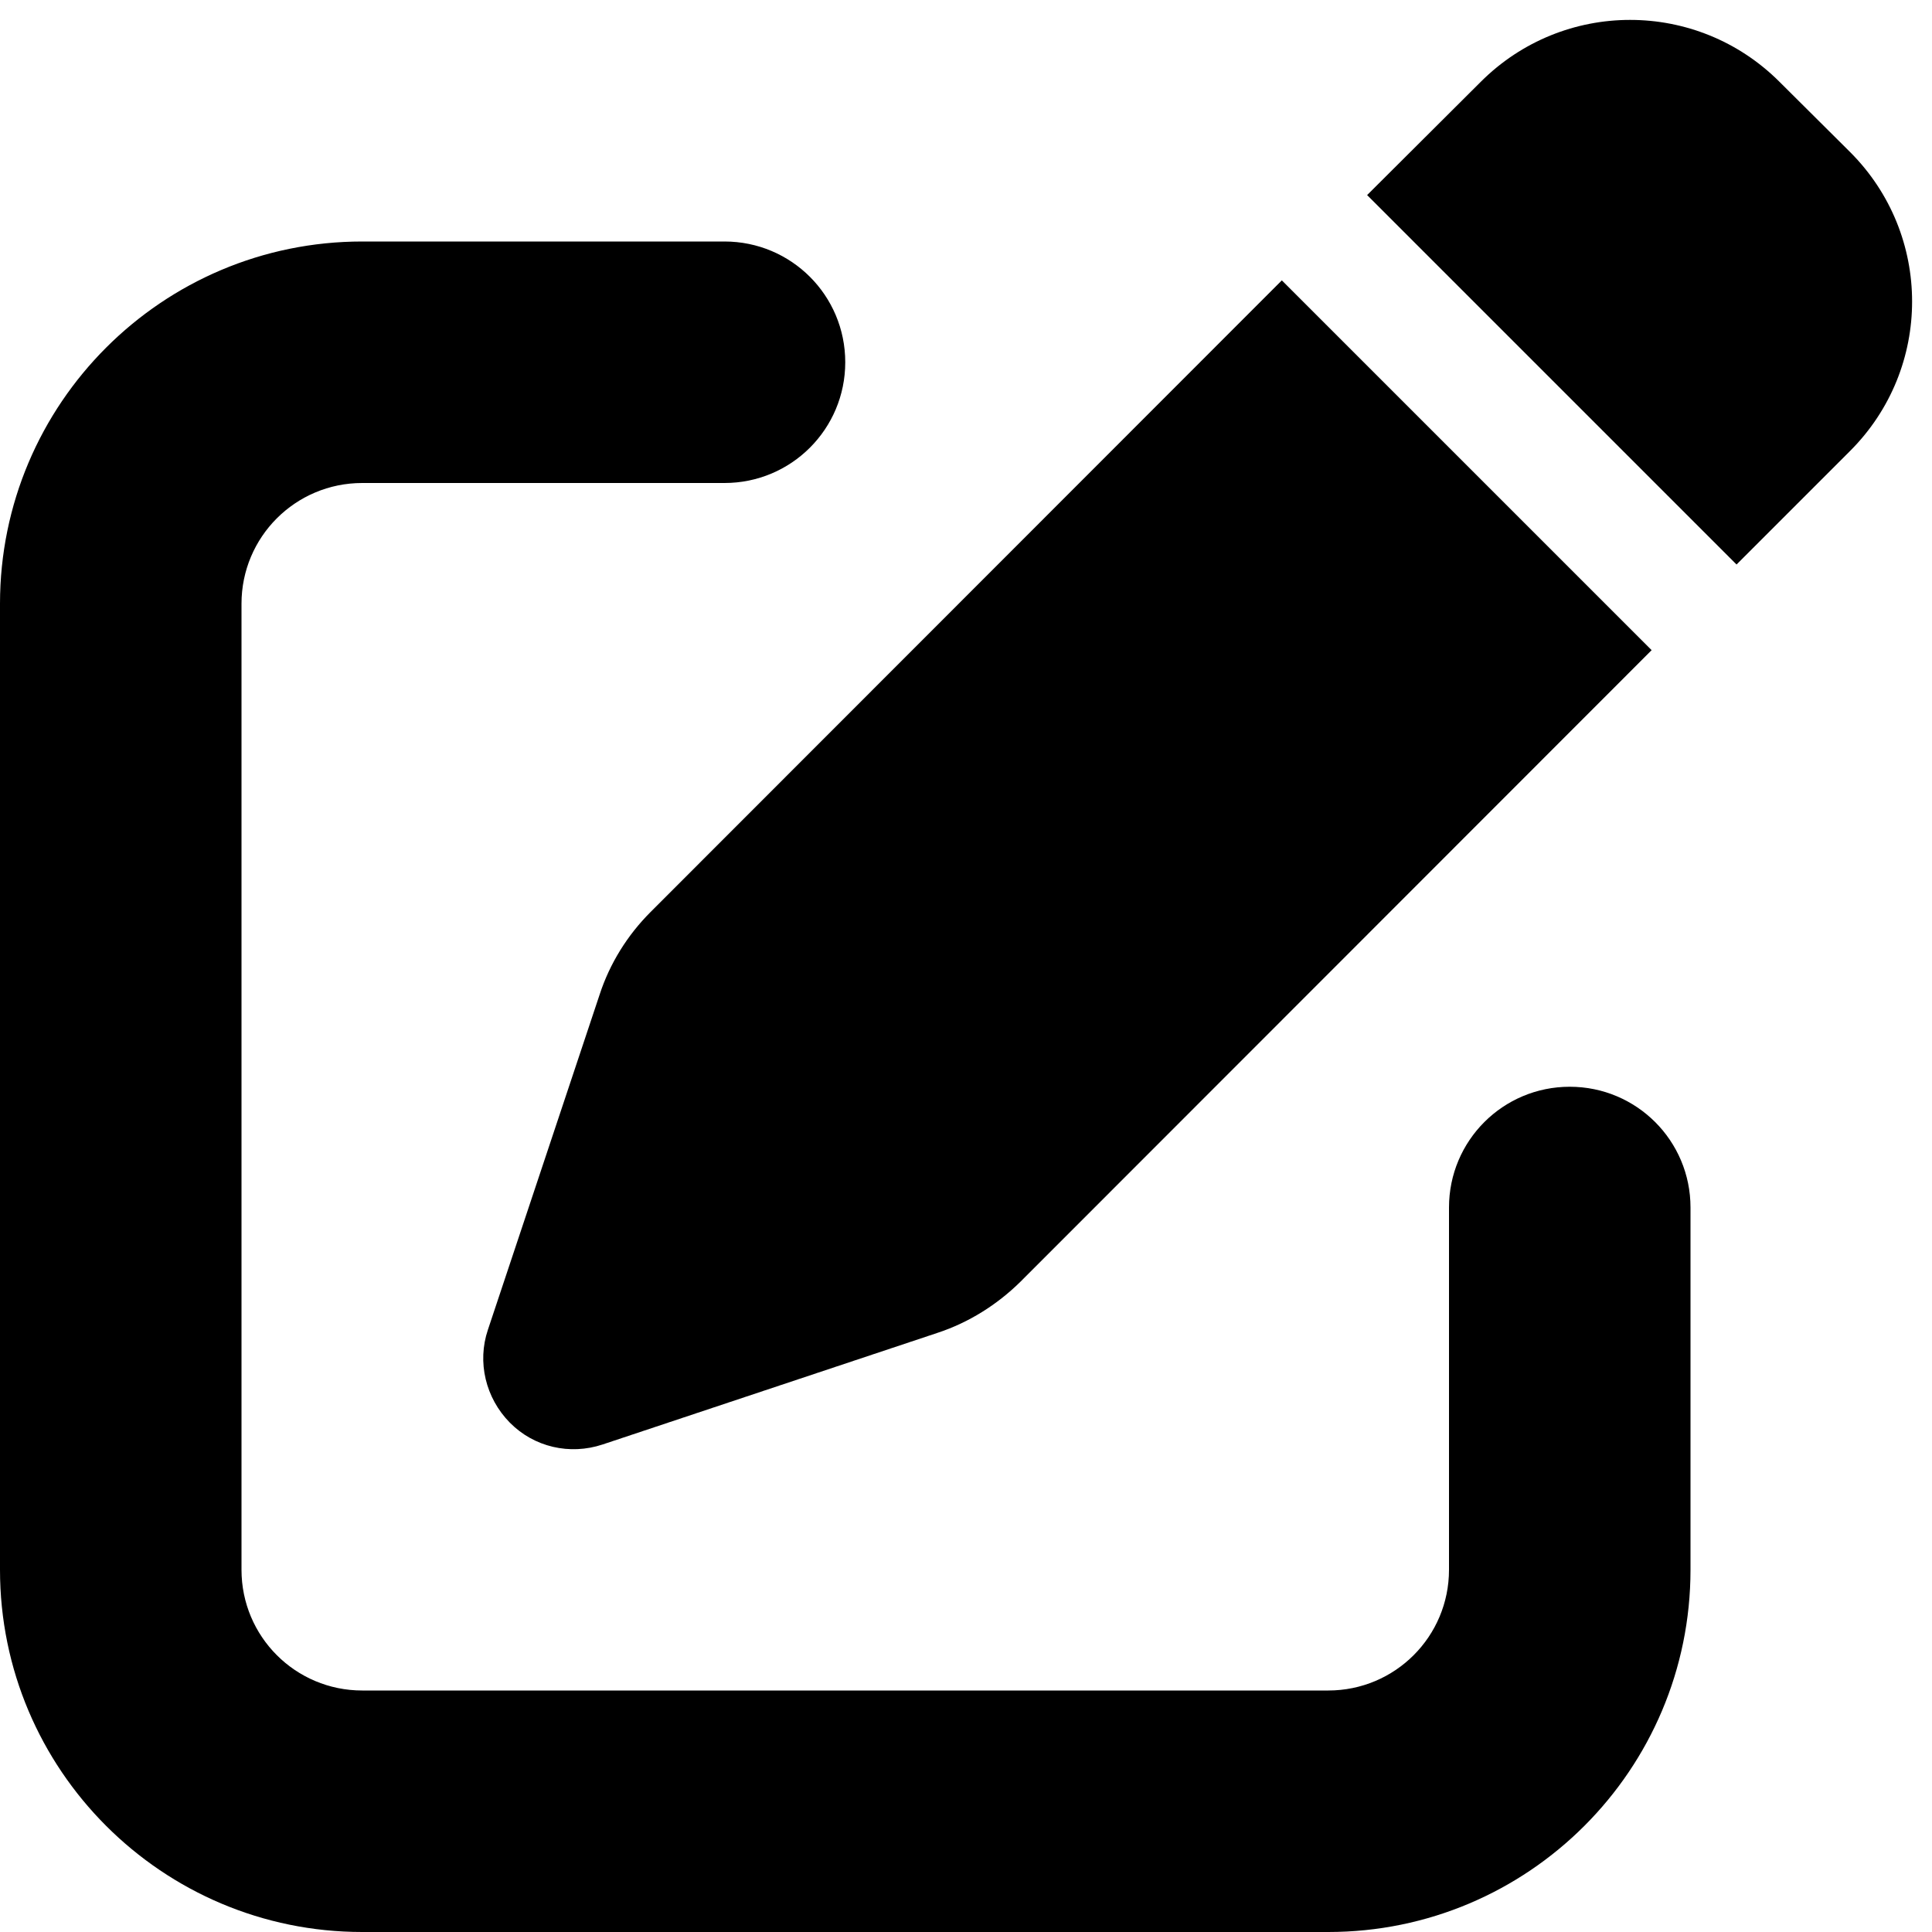
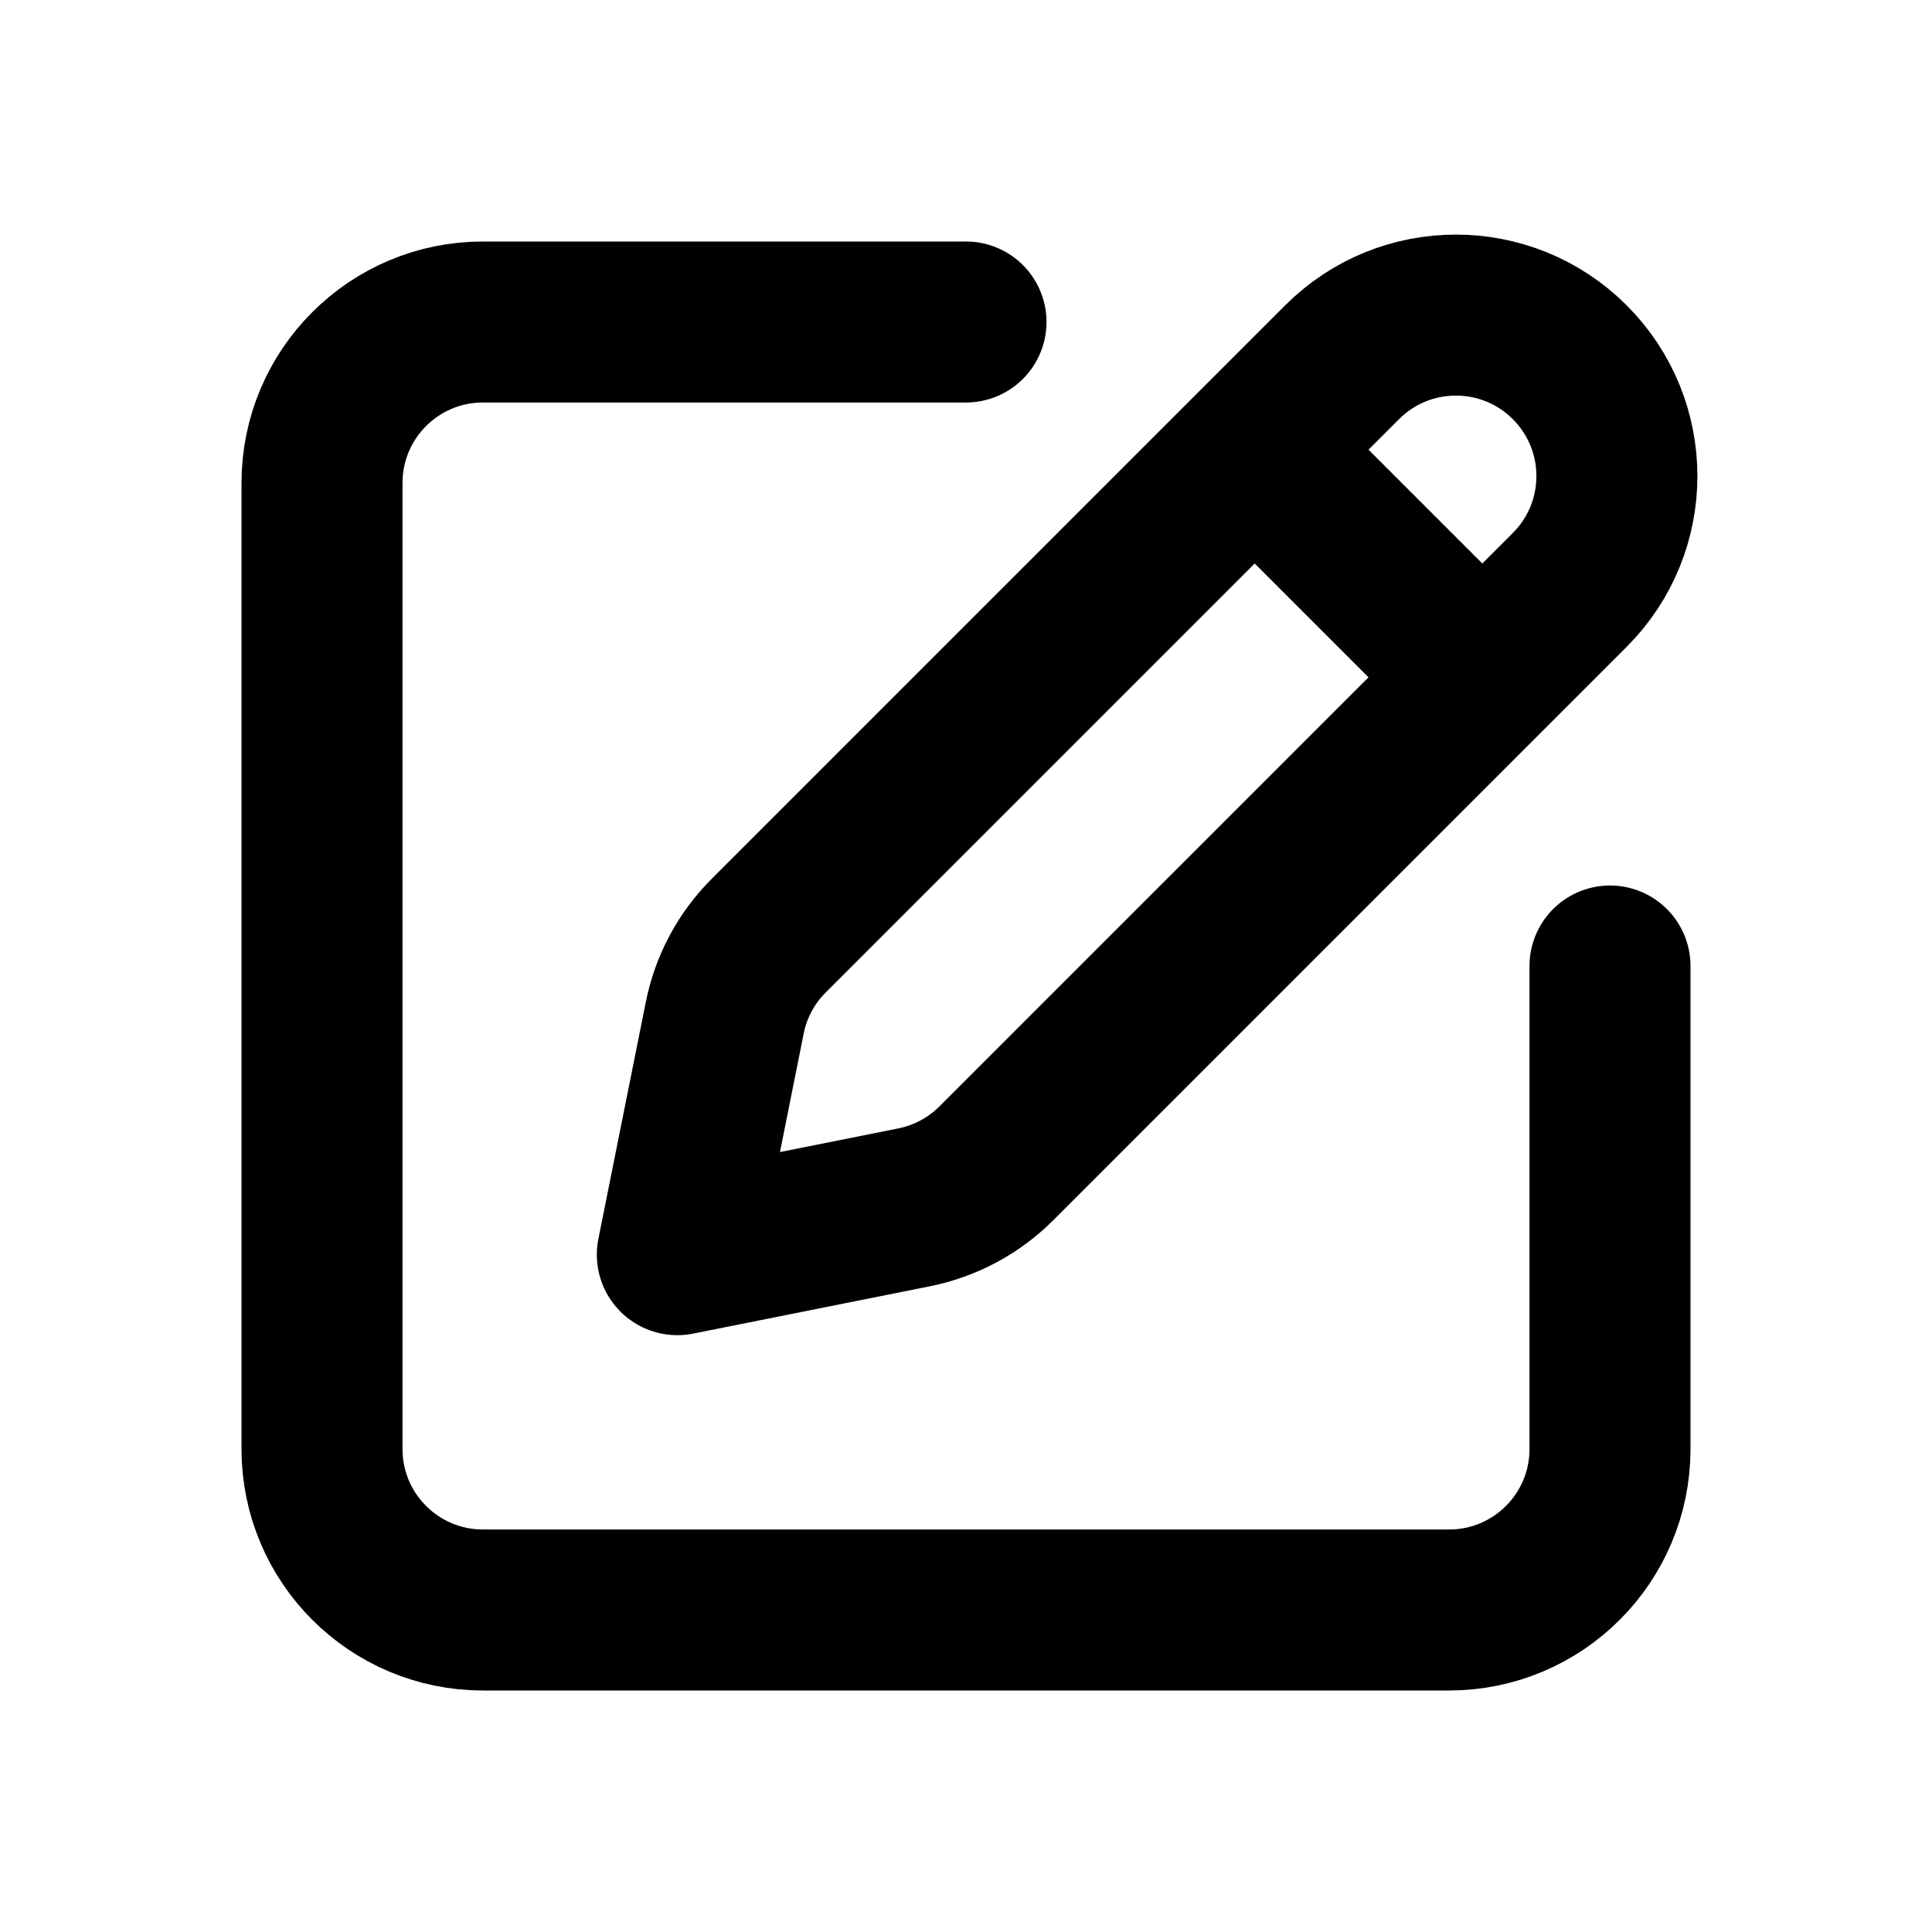
- <svg xmlns="http://www.w3.org/2000/svg" viewBox="0 0 512 512">
-   <path d="M471.6 21.7c-21.9-21.9-57.3-21.9-79.2 0L362.3 51.7l97.9 97.9 30.1-30.1c21.9-21.9 21.9-57.3 0-79.2L471.6 21.7zm-299.2 220c-6.1 6.1-10.8 13.6-13.5 21.9l-29.6 88.8c-2.9 8.6-.6 18.1 5.8 24.6s15.9 8.7 24.6 5.8l88.8-29.6c8.2-2.7 15.7-7.4 21.9-13.5L437.7 172.3 339.7 74.3 172.4 241.7zM96 64C43 64 0 107 0 160V416c0 53 43 96 96 96H352c53 0 96-43 96-96V320c0-17.7-14.3-32-32-32s-32 14.3-32 32v96c0 17.7-14.3 32-32 32H96c-17.7 0-32-14.3-32-32V160c0-17.7 14.3-32 32-32h96c17.7 0 32-14.3 32-32s-14.3-32-32-32H96z" />
+ <svg xmlns="http://www.w3.org/2000/svg" width="800px" height="800px" viewBox="0 0 24 24" fill="none">
+   <path d="M12 4H6C4.895 4 4 4.895 4 6V18C4 19.105 4.895 20 6 20H18C19.105 20 20 19.105 20 18V12M18.414 8.414L19.5 7.328C20.281 6.547 20.281 5.281 19.5 4.5C18.719 3.719 17.453 3.719 16.672 4.5L15.586 5.586M18.414 8.414L12.378 14.45C12.099 14.73 11.743 14.92 11.356 14.998L8.414 15.586L9.003 12.644C9.08 12.257 9.27 11.901 9.55 11.622L15.586 5.586M18.414 8.414L15.586 5.586" stroke="#000000" stroke-width="2" stroke-linecap="round" stroke-linejoin="round" />
</svg>
